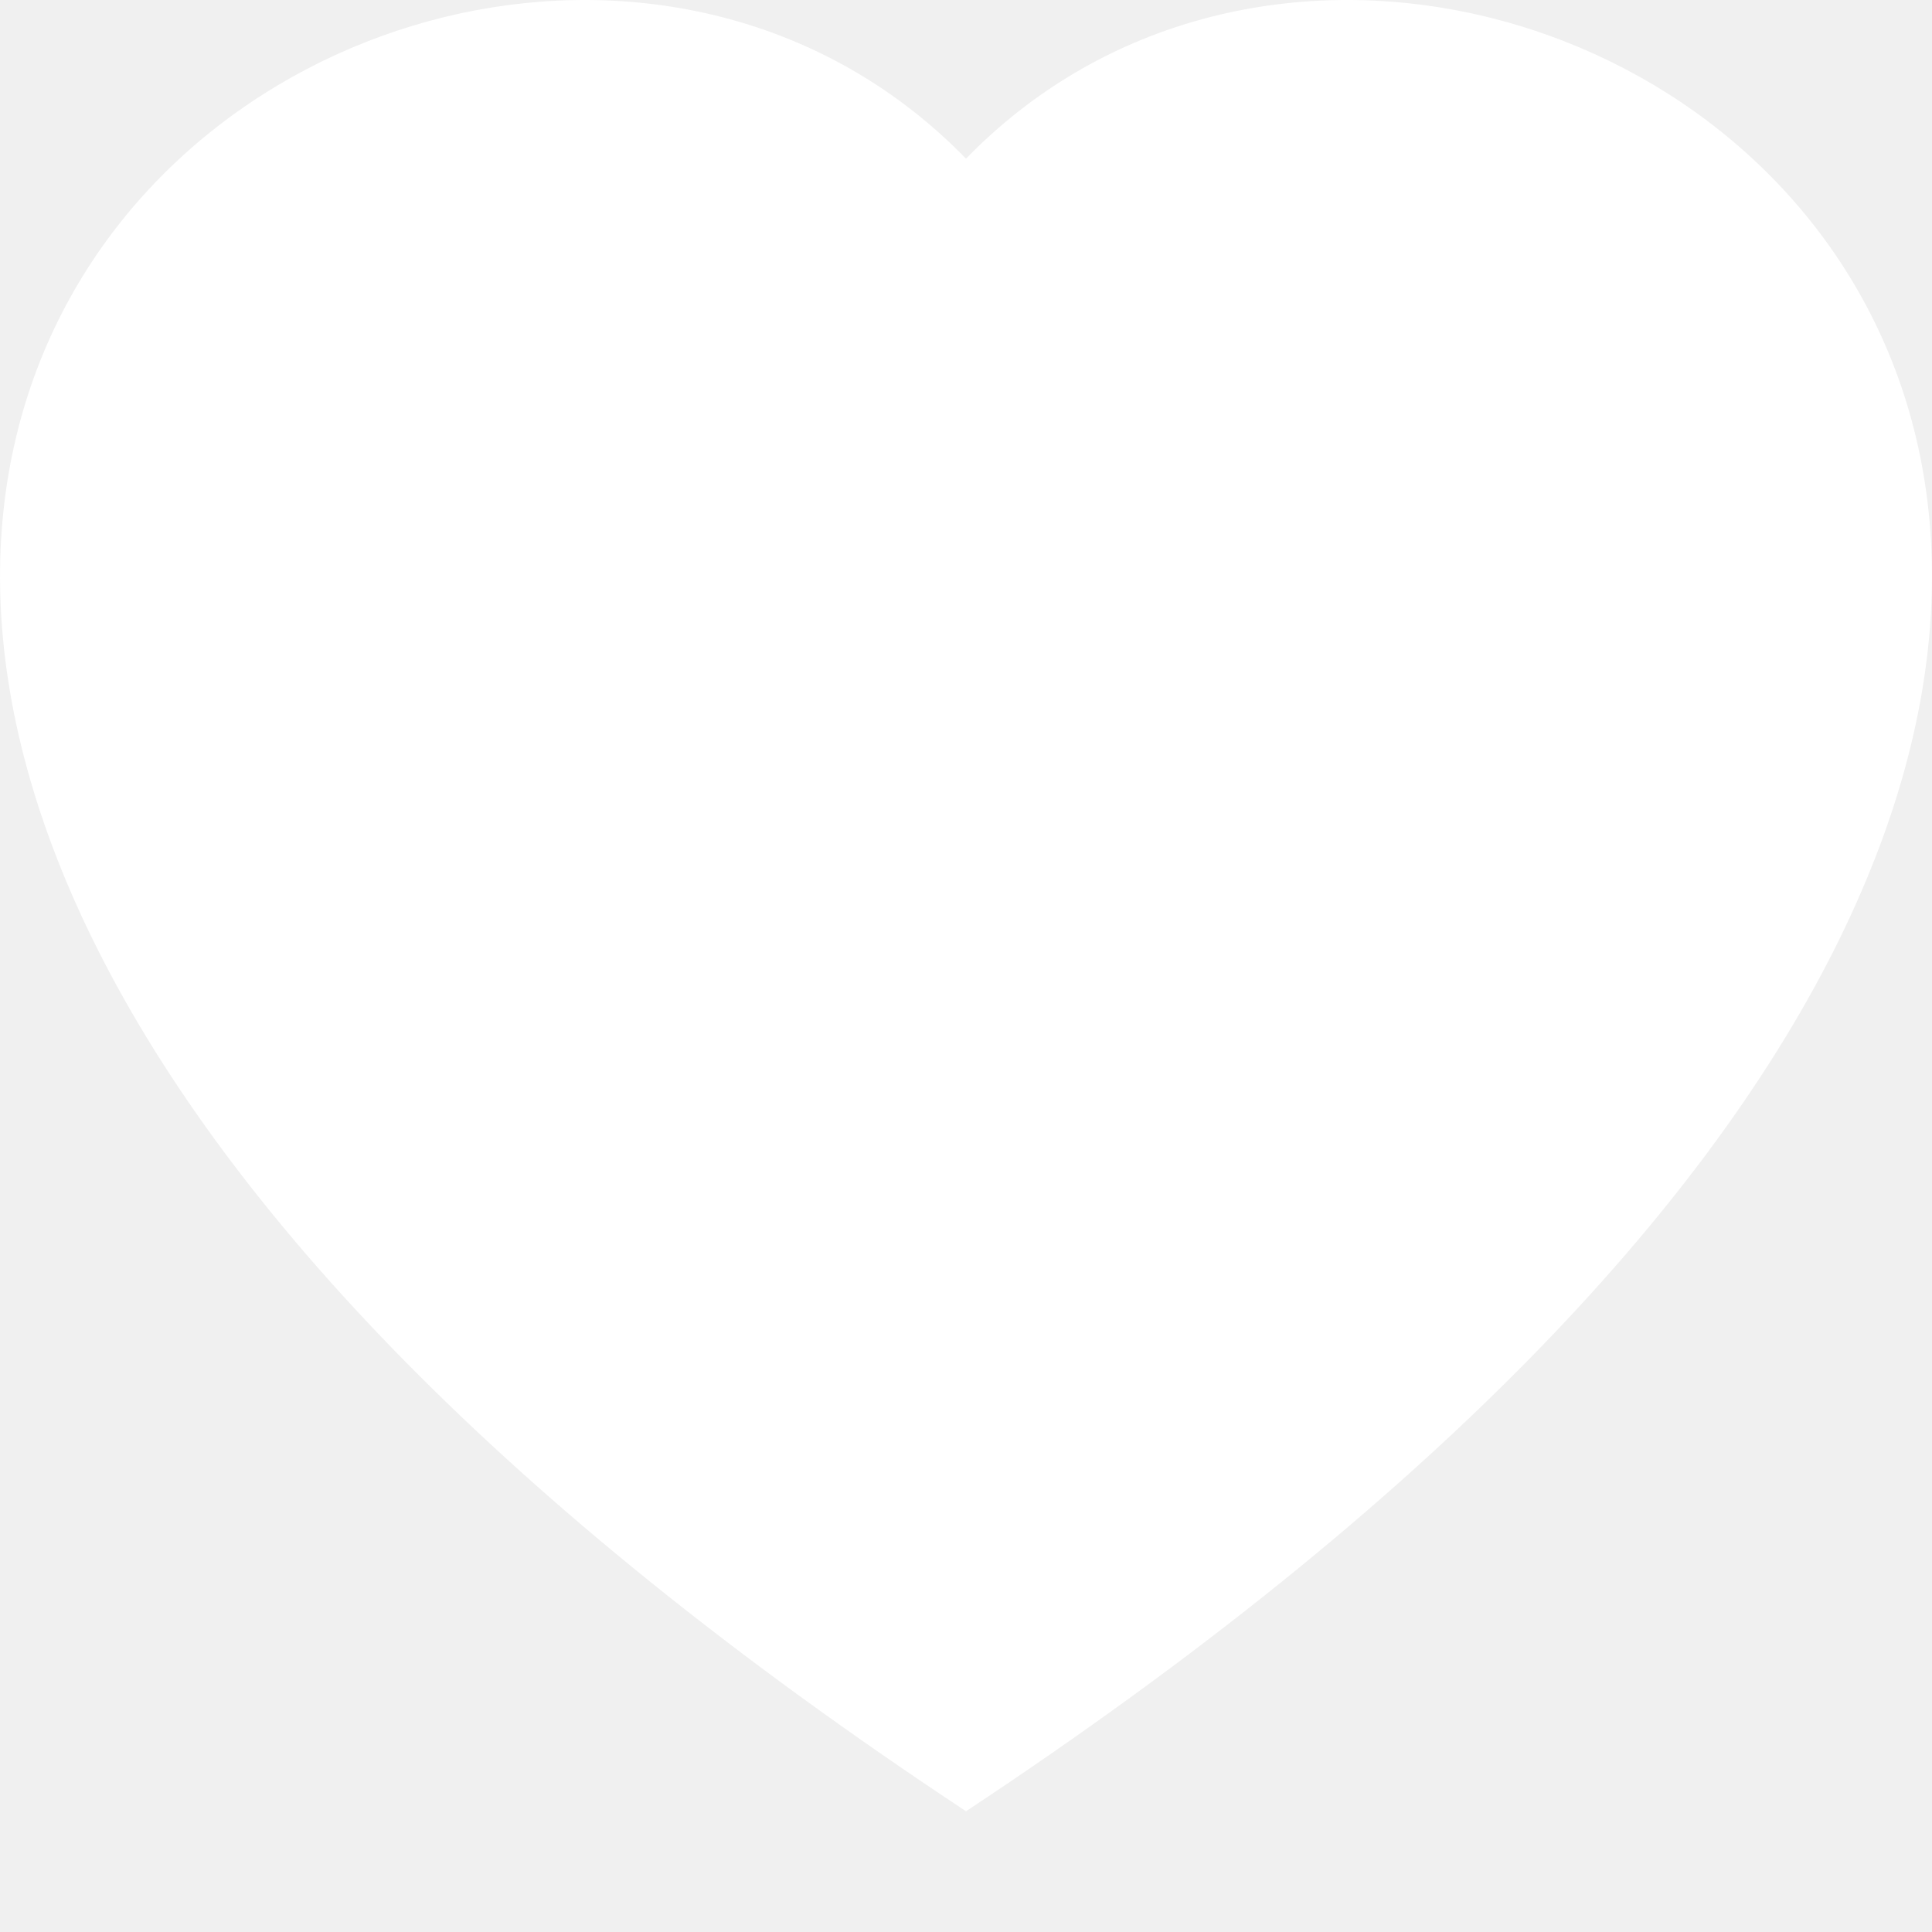
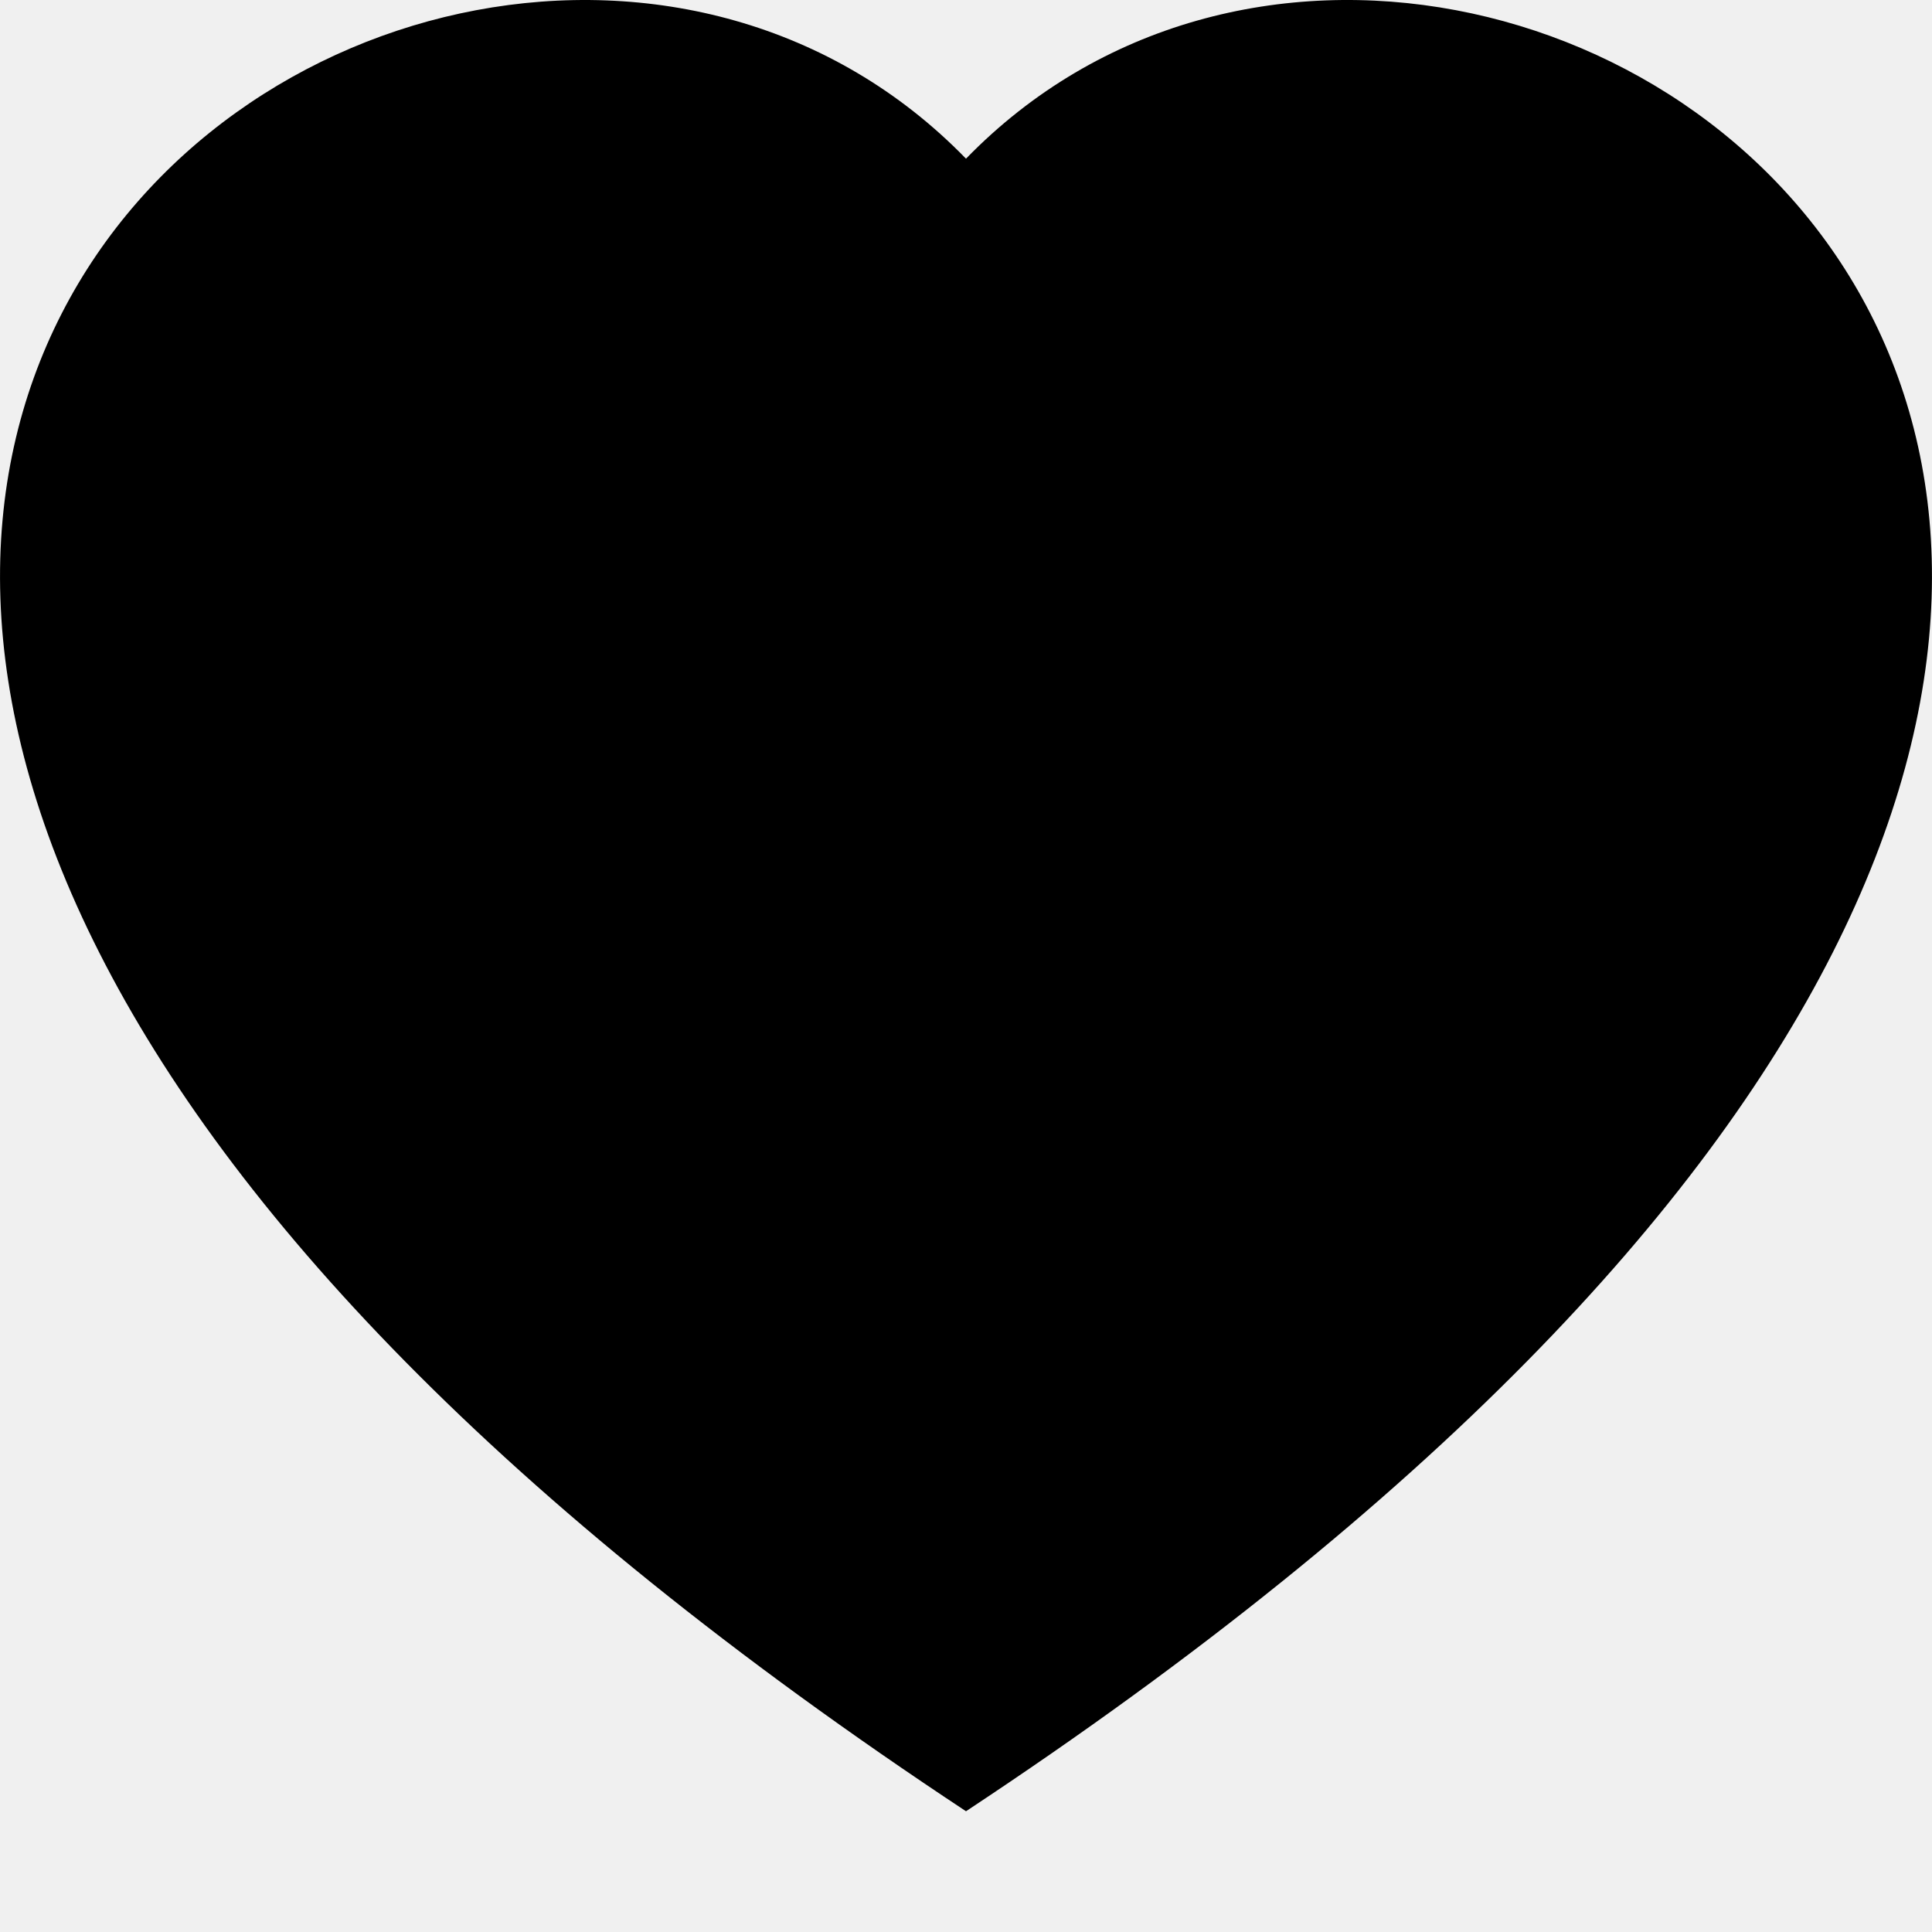
<svg xmlns="http://www.w3.org/2000/svg" width="16" height="16" fill="currentColor" class="bi bi-heart-fill" viewBox="0 0 16 16">
-   <path fill-rule="evenodd" d="M8 1.314C12.438-3.248 23.534 4.735 8 15-7.534 4.736 3.562-3.248 8 1.314z" fill="white" />
+   <path fill-rule="evenodd" d="M8 1.314C12.438-3.248 23.534 4.735 8 15-7.534 4.736 3.562-3.248 8 1.314z" fill="black" />
</svg>
